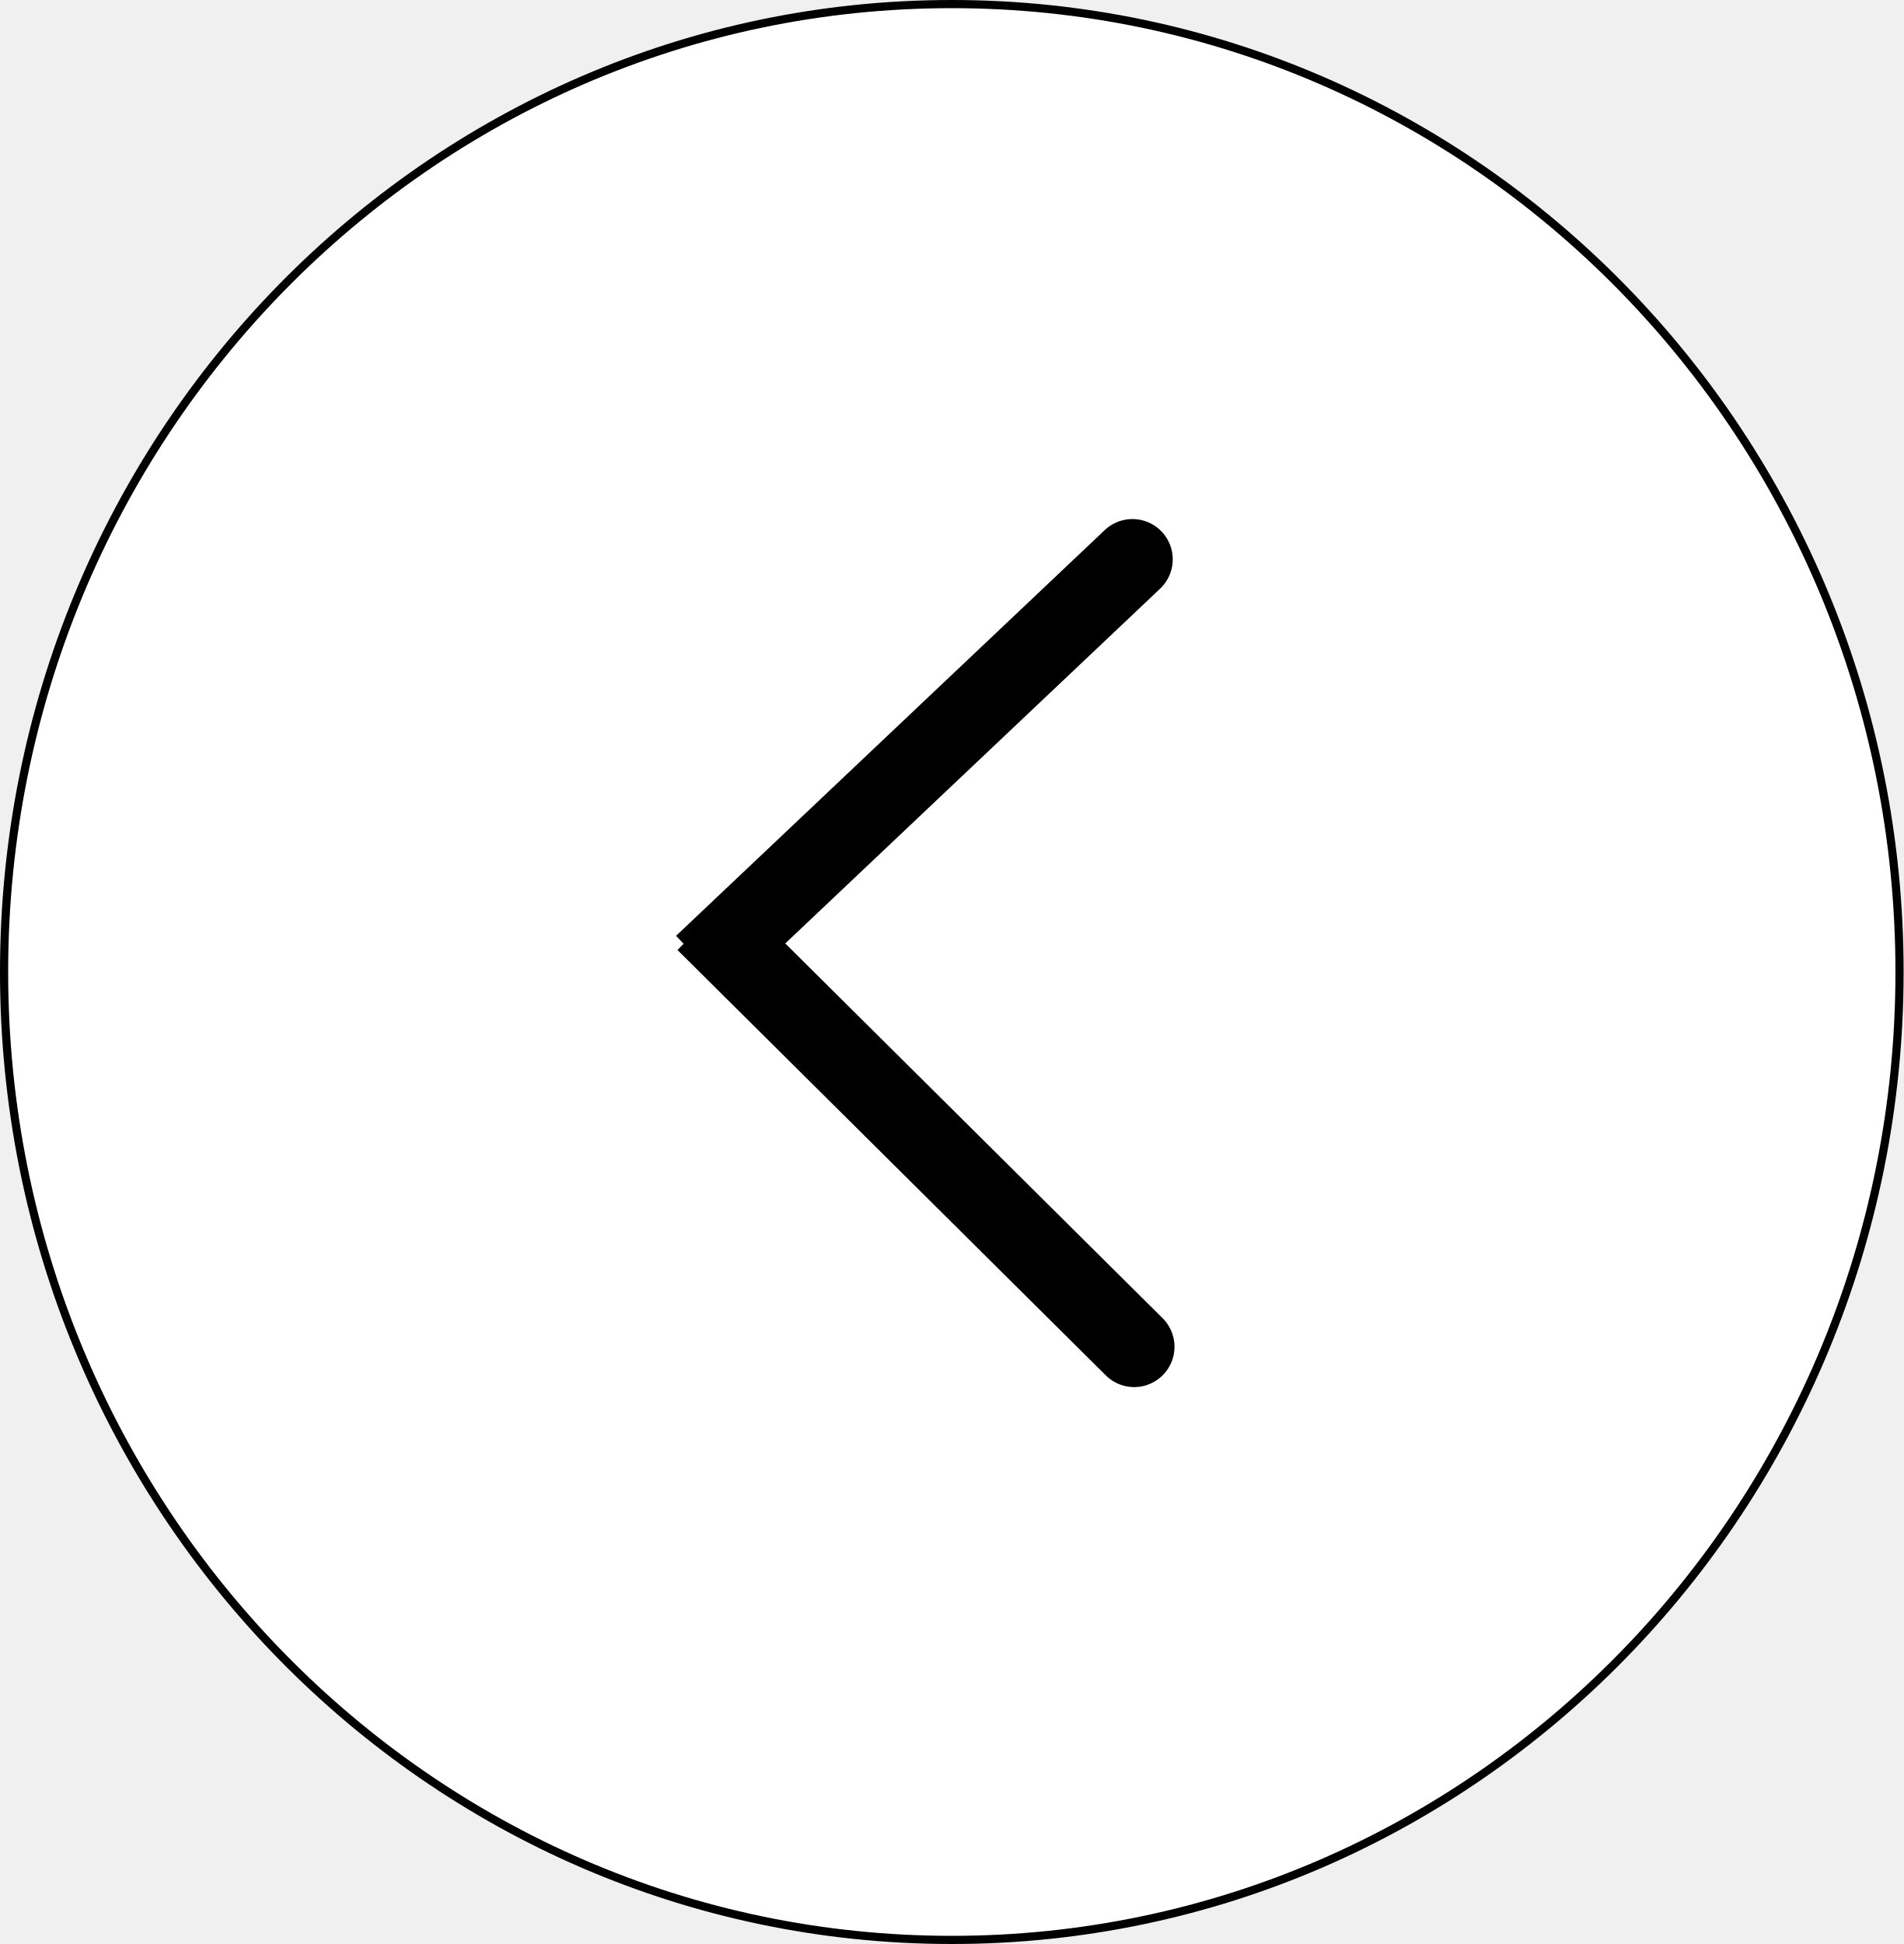
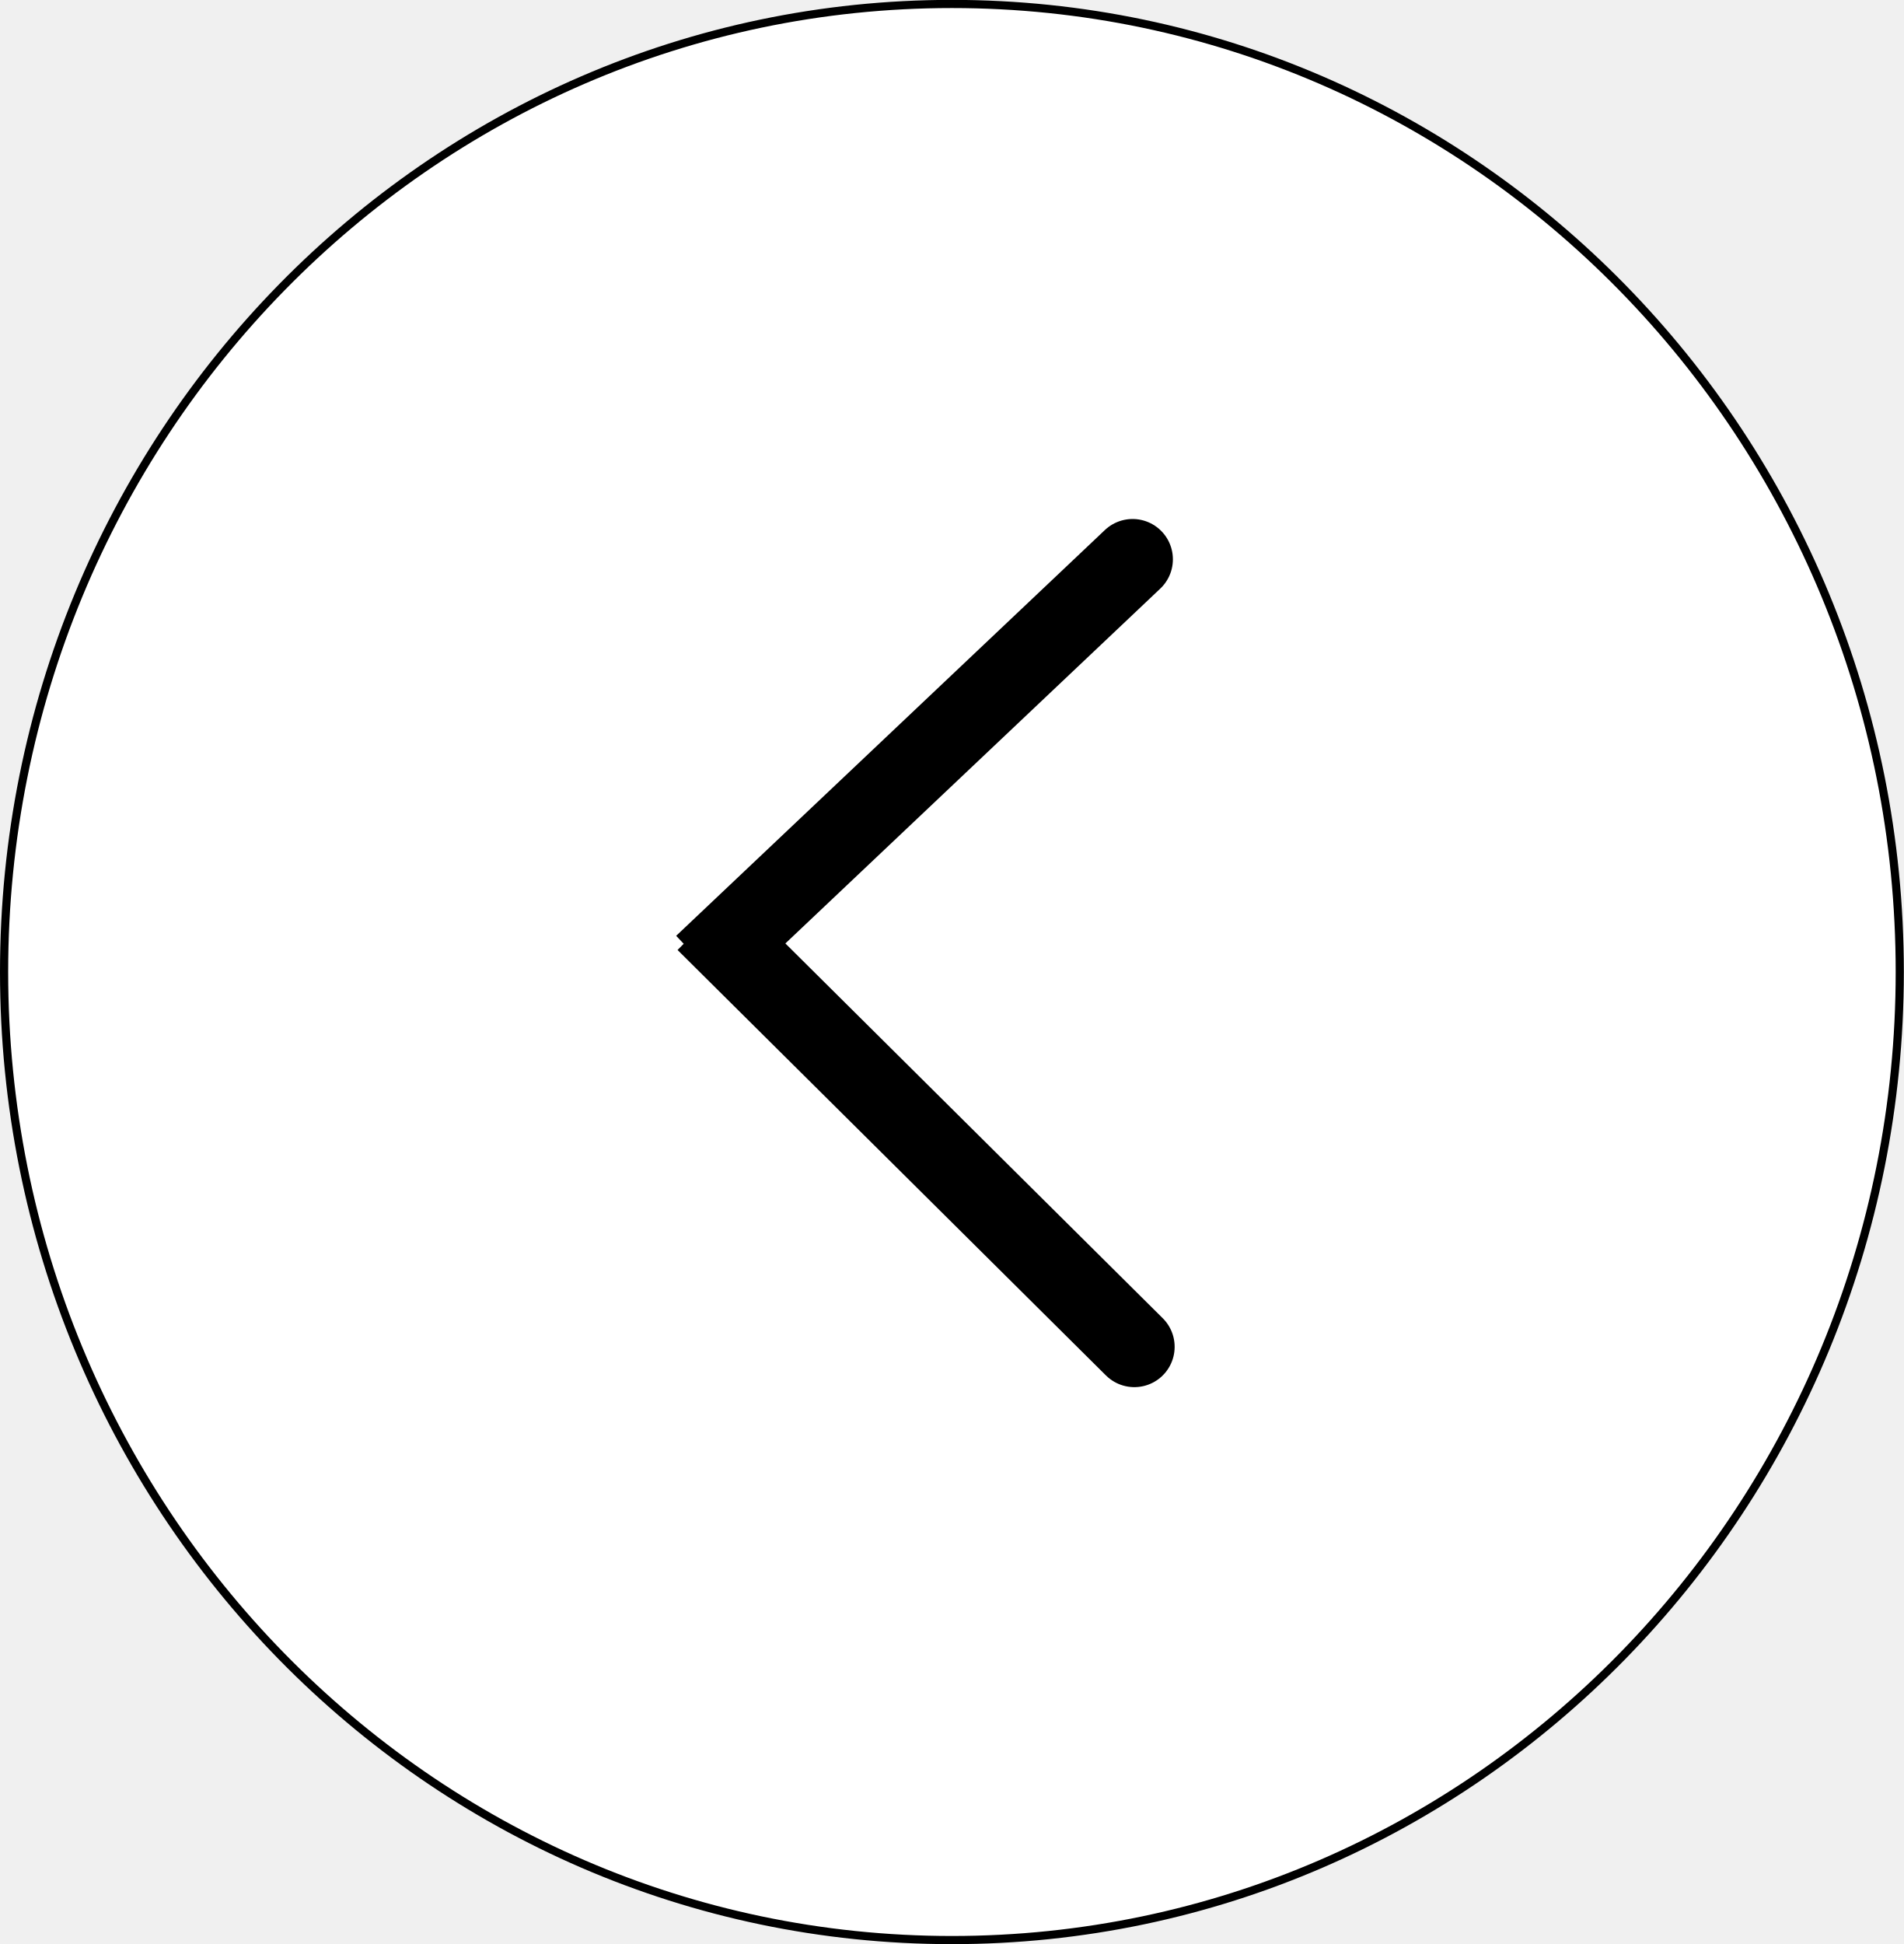
- <svg xmlns="http://www.w3.org/2000/svg" width="233.25" height="238.156" id="svg2" version="1.1">
+ <svg xmlns="http://www.w3.org/2000/svg" width="58.312" height="59.531" id="svg2" version="1.1">
  <defs id="defs4" />
-   <g id="layer1" transform="translate(-236.6562,-109)">
-     <path style="fill:#ffffff;stroke:#000000;stroke-width:1;stroke-miterlimit:4;stroke-opacity:1;stroke-dasharray:none" d="m 353.281,109.5 c -64.14,0 -116.125,53.077 -116.125,118.562 0,65.485 51.985,118.594 116.125,118.594 64.14,0 116.125,-53.109 116.125,-118.594 0,-65.485 -51.985,-118.562 -116.125,-118.562 z" id="path3759" />
-     <g id="g3786" transform="matrix(0.5486589,0,0,0.5486589,161.2399,98.95325)">
+   <g id="layer1" transform="translate(-324.125,-198.3125)">
+     <path style="fill:#ffffff;stroke:#000000;stroke-width:0.25;stroke-miterlimit:4;stroke-opacity:1;stroke-dasharray:none" d="m 353.281,198.434 c -16.035,0 -29.031,13.269 -29.031,29.641 0,16.371 12.996,29.648 29.031,29.648 16.035,0 29.031,-13.277 29.031,-29.648 0,-16.371 -12.996,-29.641 -29.031,-29.641 z" id="path3759" />
+     <g id="g3786" transform="matrix(0.1371647,0,0,0.1371647,305.2709,195.7969)">
      <path id="path3766" d="m 295.092,224.043 c 215.276,213.761 0,0 0,0 z" style="fill:none;stroke:#000000;stroke-width:18;stroke-linecap:butt;stroke-linejoin:miter;stroke-miterlimit:4;stroke-opacity:1;stroke-dasharray:none" />
      <path id="path3766-1" d="m 294.627,233.804 c 215.442,-203.871 0,0 0,0 z" style="fill:none;stroke:#000000;stroke-width:18;stroke-linecap:butt;stroke-linejoin:miter;stroke-miterlimit:4;stroke-opacity:1;stroke-dasharray:none" />
    </g>
  </g>
</svg>
